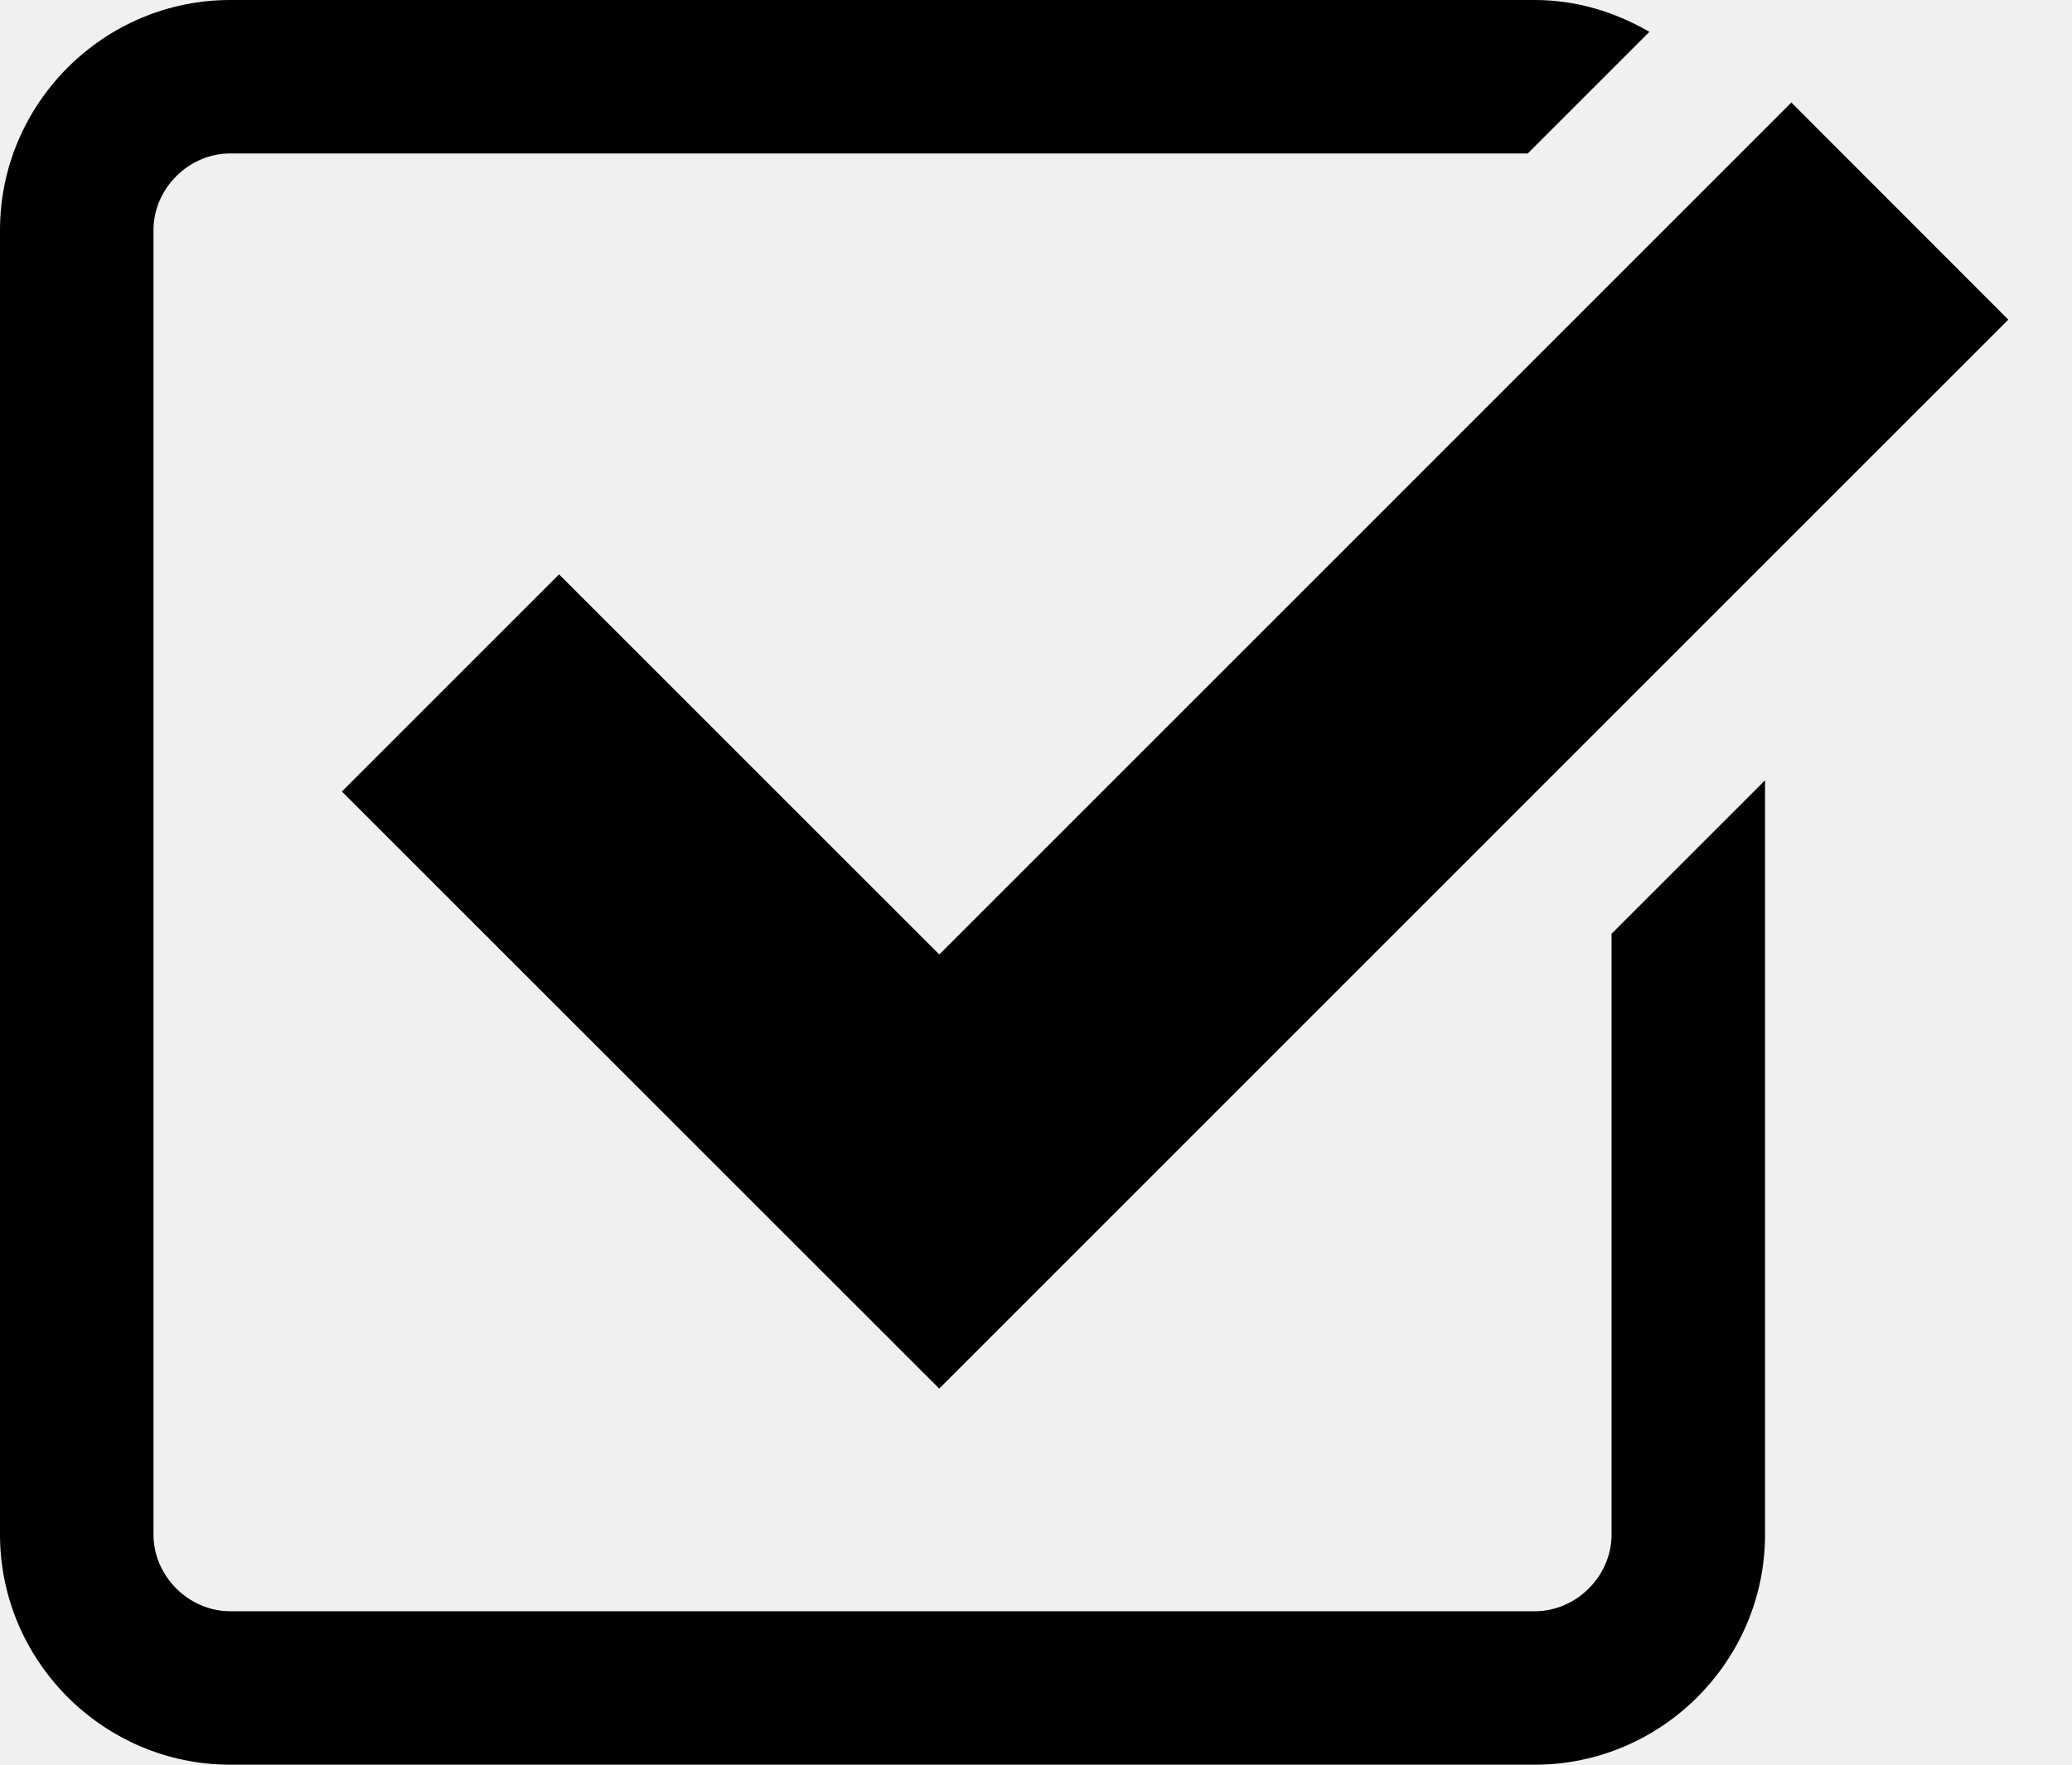
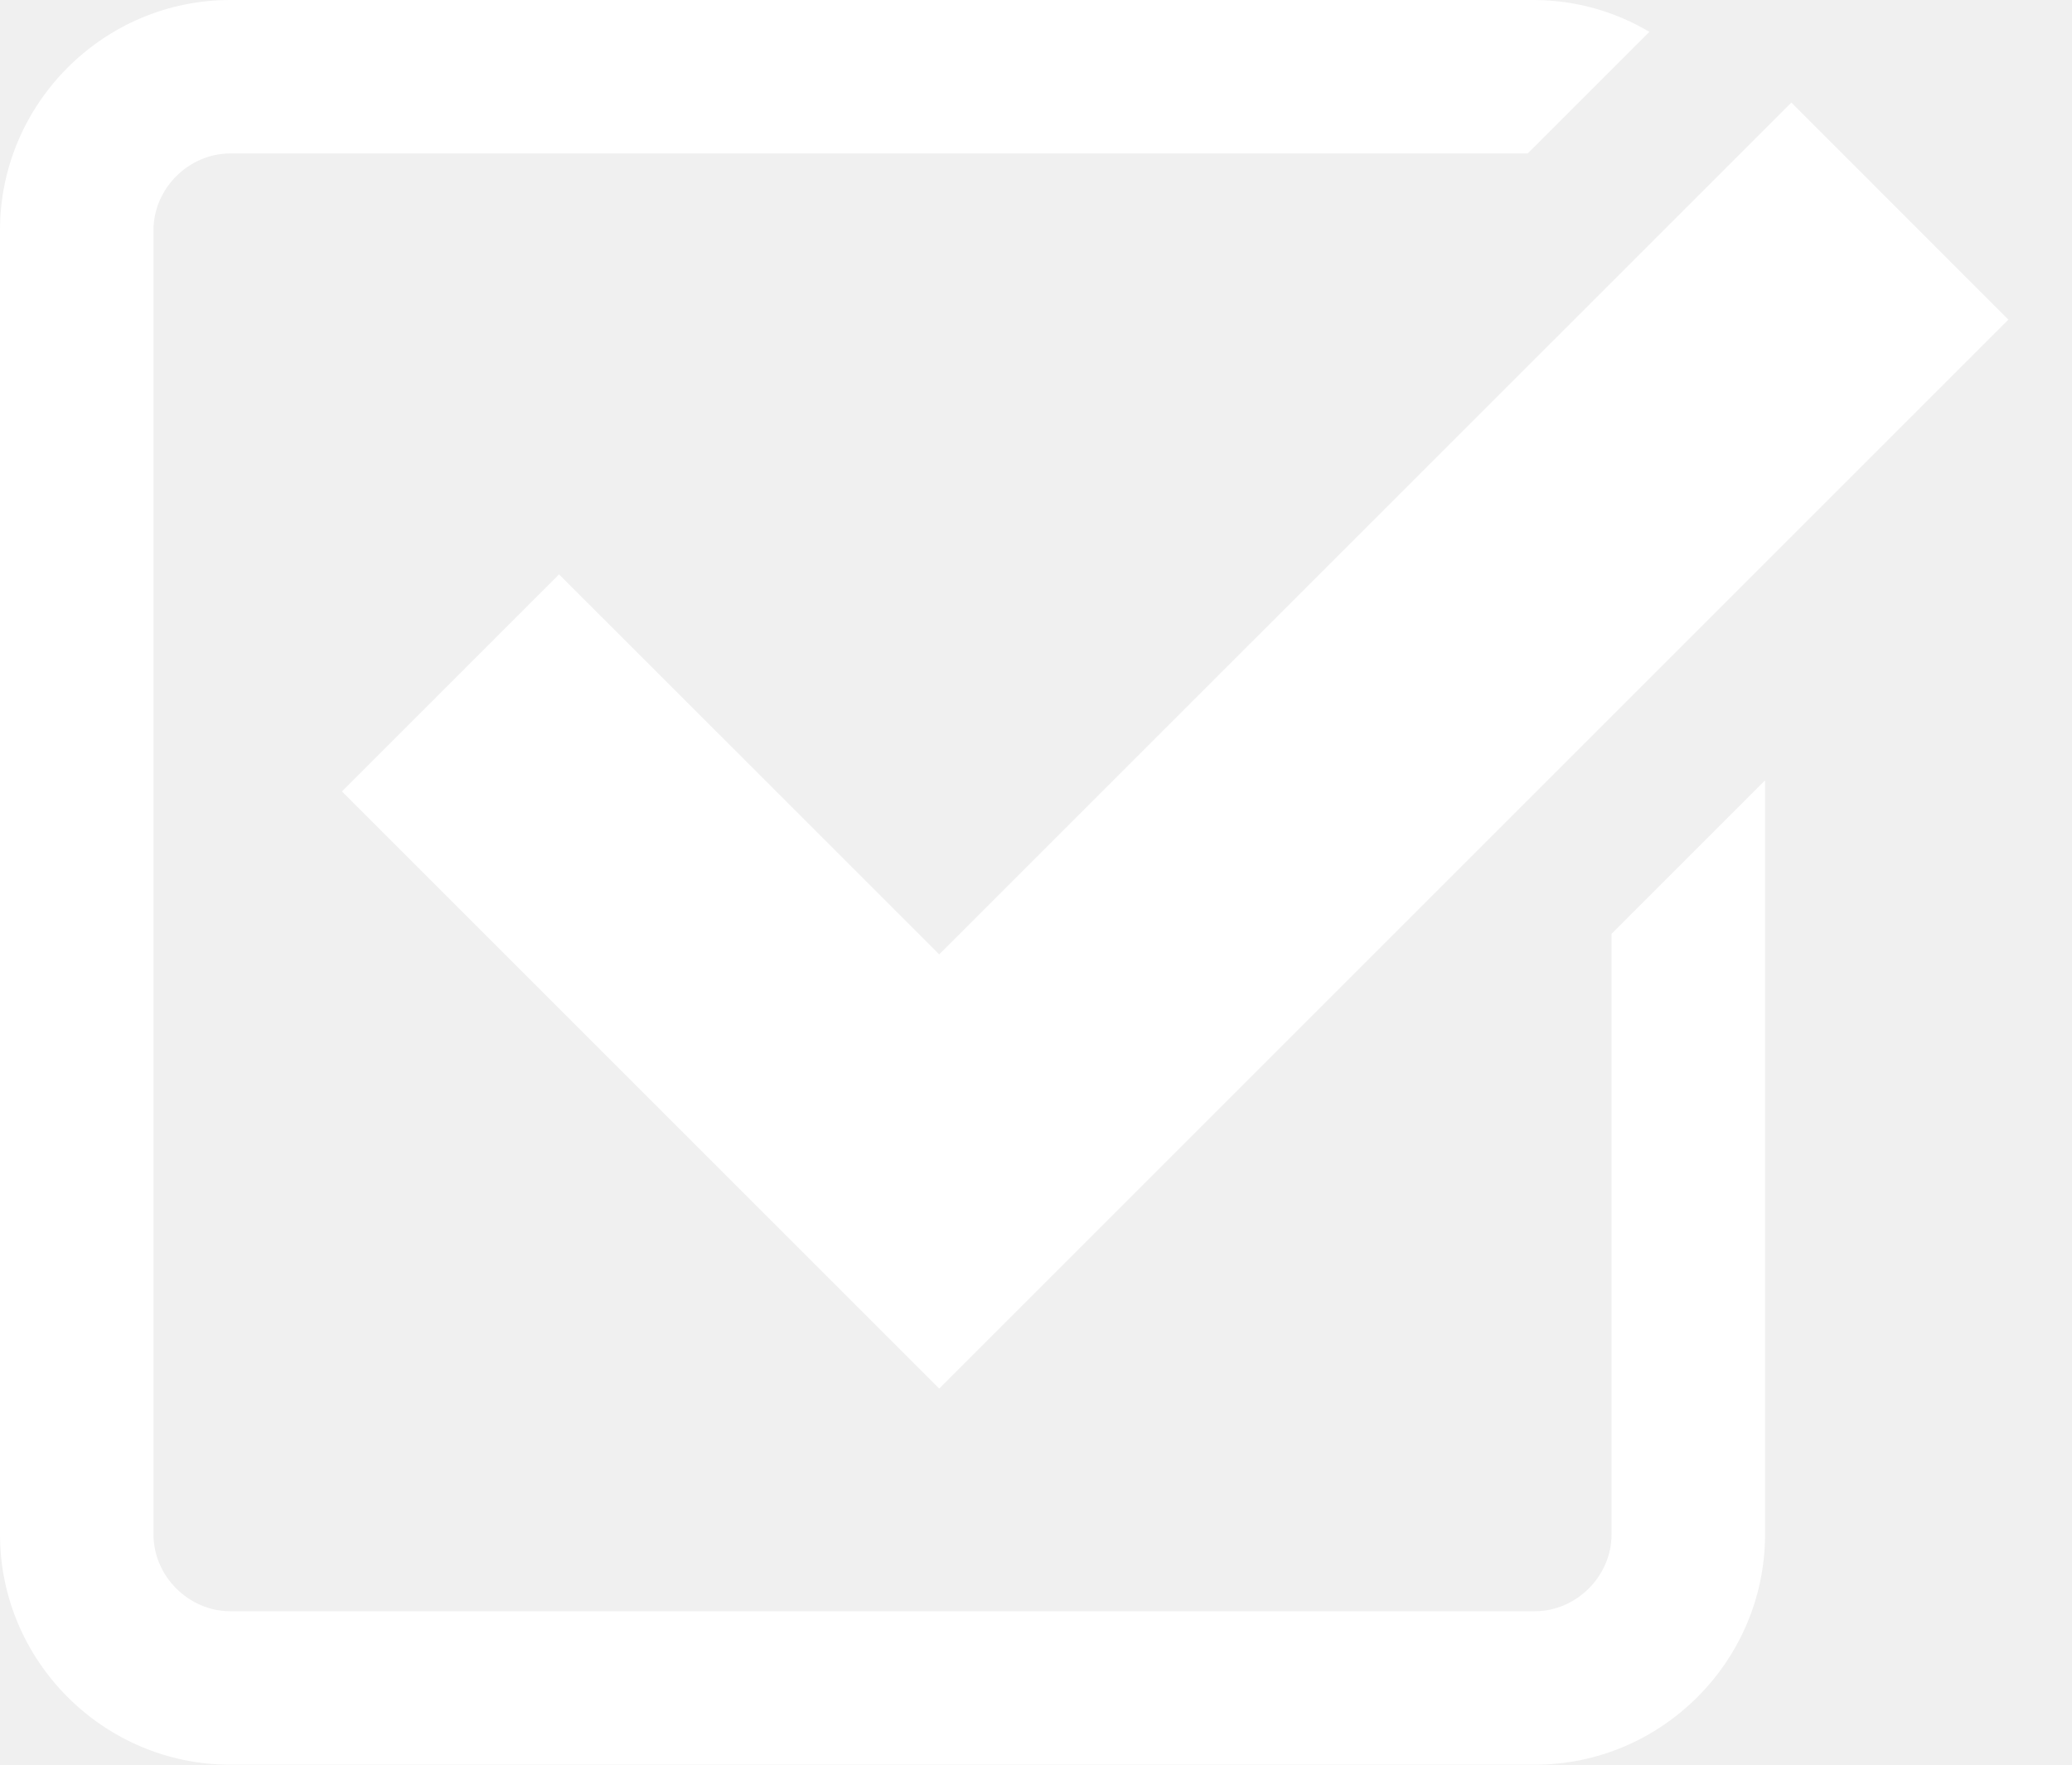
<svg xmlns="http://www.w3.org/2000/svg" width="27" height="23" viewBox="0 0 27 23">
-   <path d="M7.285 7.486l-2.83 2.83 7.784 7.782L26.17 4.166l-2.827-2.83L12.24 12.44" />
-   <path d="M21 20c0 .542-.458 1-1 1H3c-.542 0-1-.458-1-1V3c0-.542.458-1 1-1h16.908L21.493.415C21.05.158 20.545 0 20 0H3C1.35 0 0 1.35 0 3v17c0 1.65 1.35 3 3 3h17c1.65 0 3-1.35 3-3v-9.83l-2 2V20z" />
+   <path fill="#FFFFFF" d="M7.285 7.486l-2.829 2.829 7.783 7.783L26.171 4.166l-2.828-2.829-11.104 11.102z" />
+   <path fill="#FFFFFF" d="M21 20c0 .542-.458 1-1 1H3c-.542 0-1-.458-1-1V3c0-.542.458-1 1-1h16.908L21.493.415A2.96 2.96 0 0 0 20 0H3C1.35 0 0 1.35 0 3v17c0 1.65 1.35 3 3 3h17c1.65 0 3-1.35 3-3v-9.829l-2 2V20z" />
</svg>
